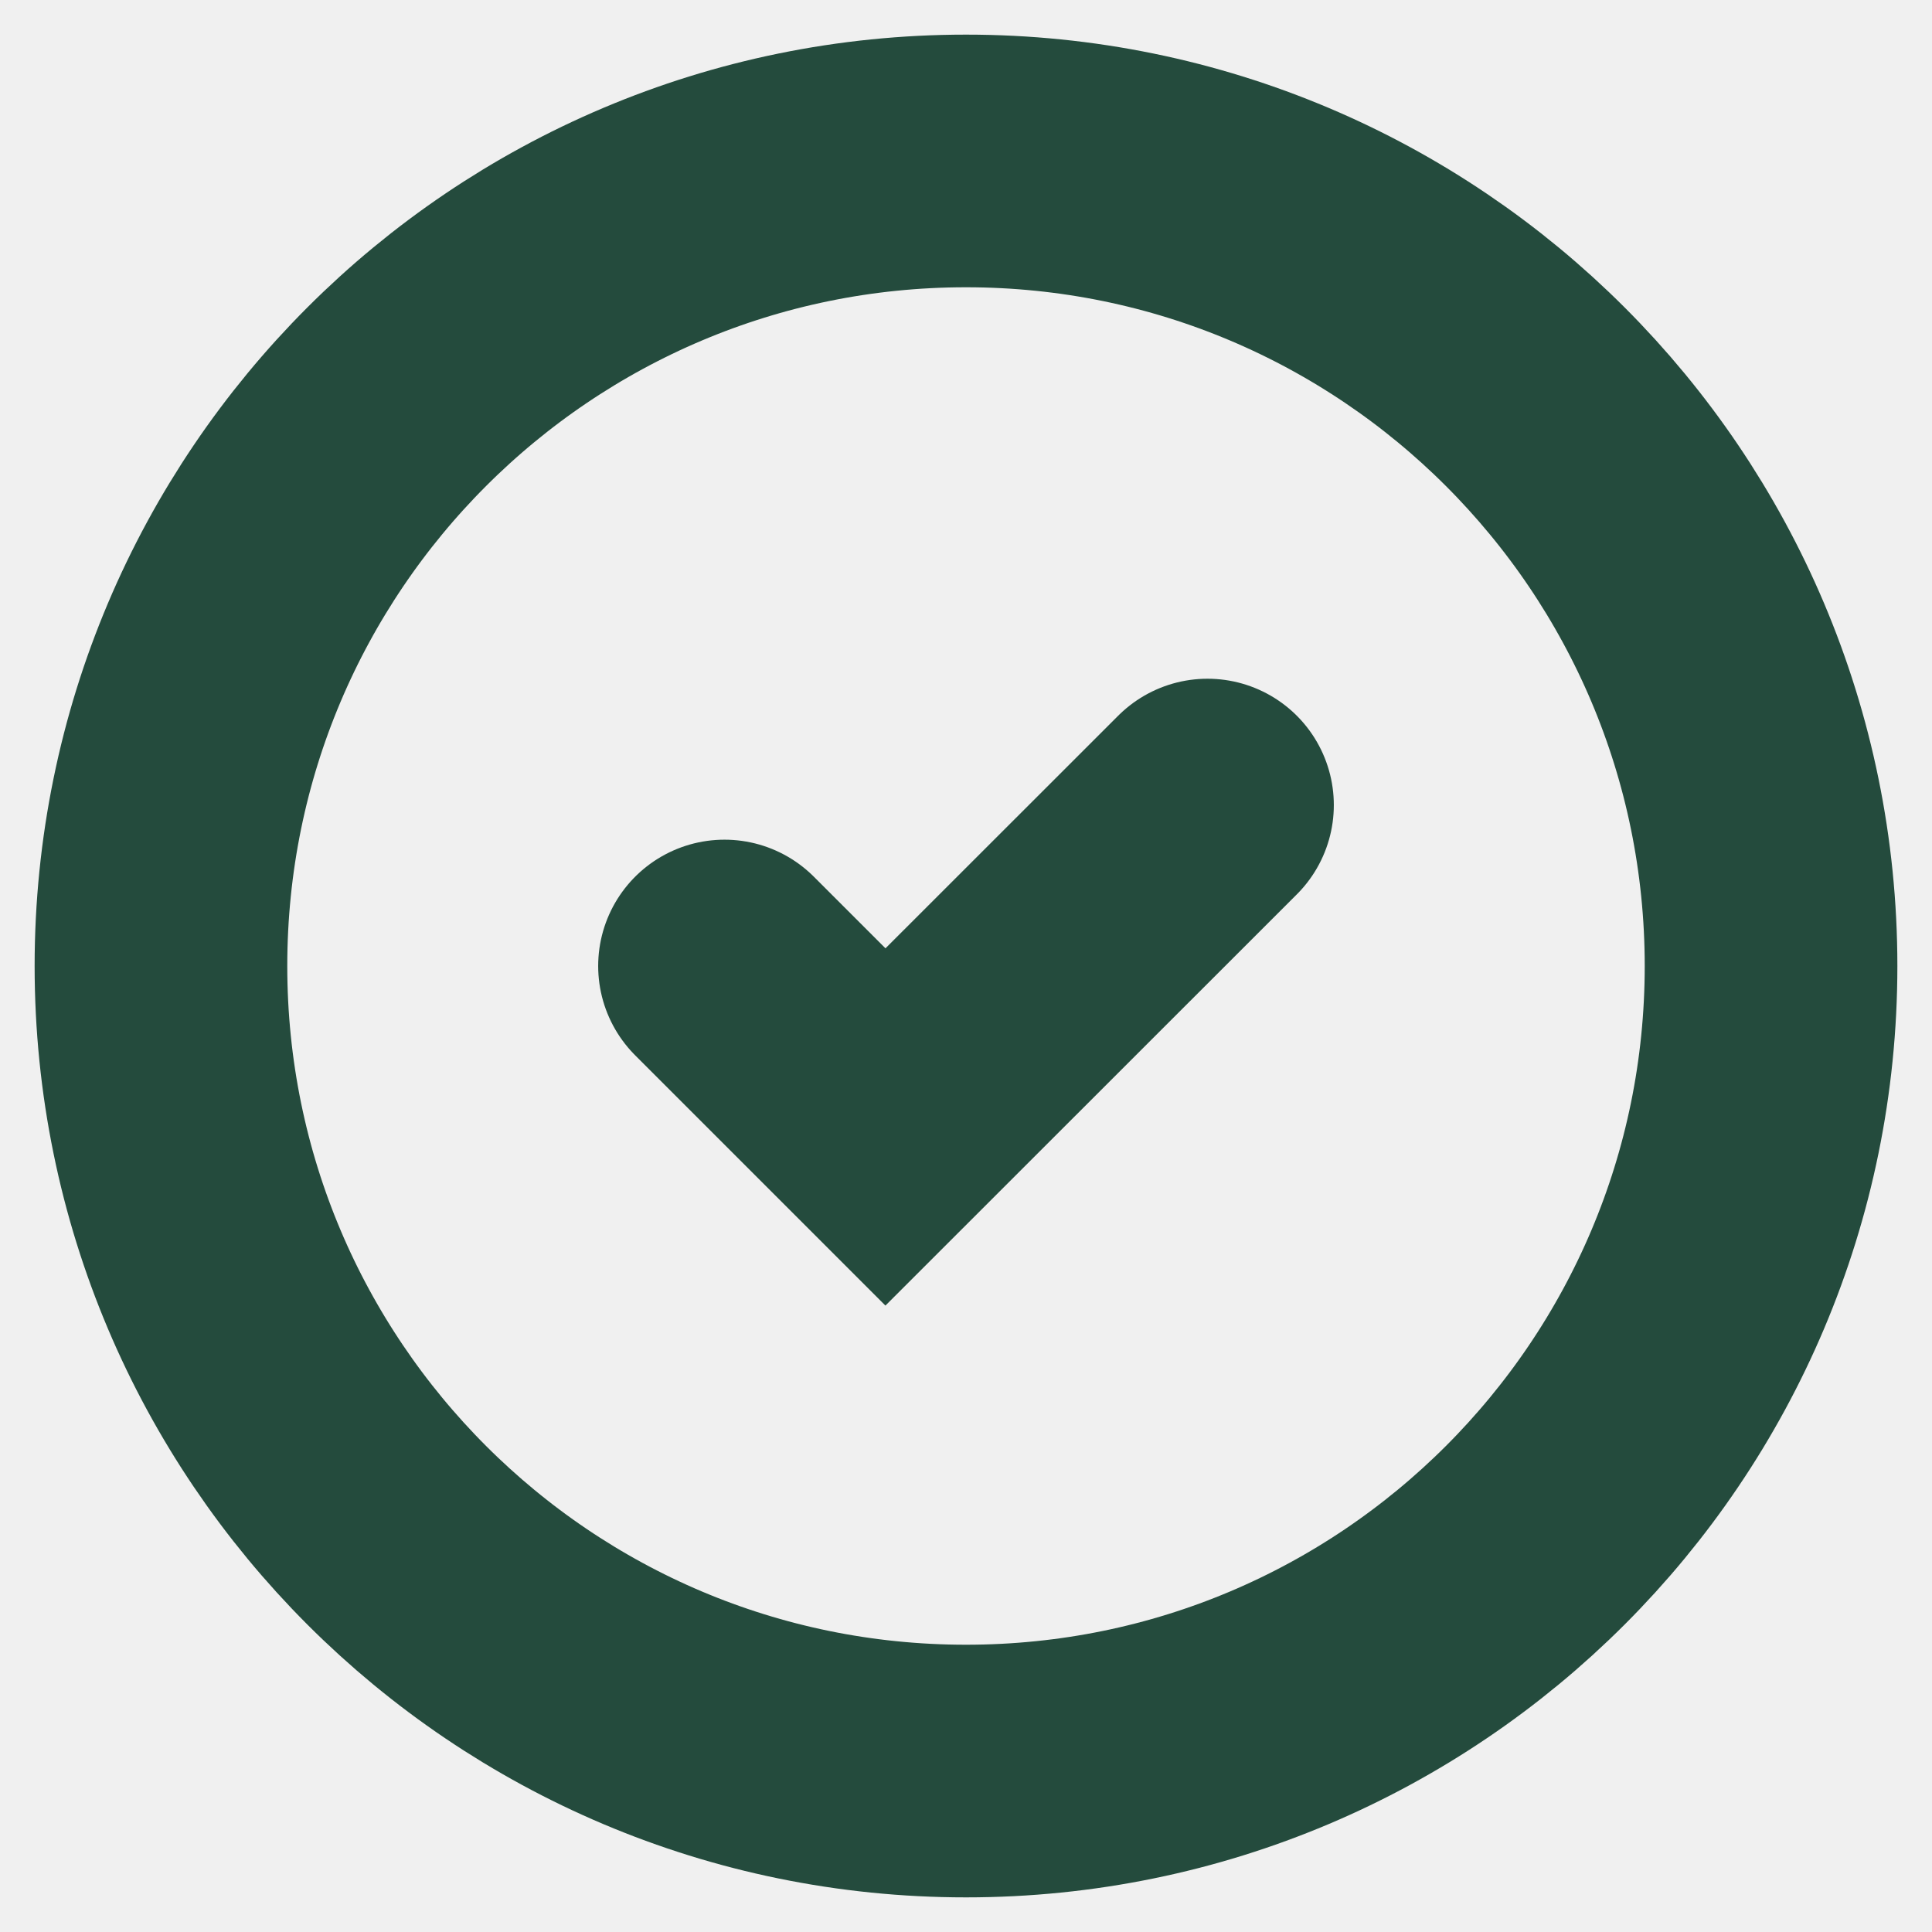
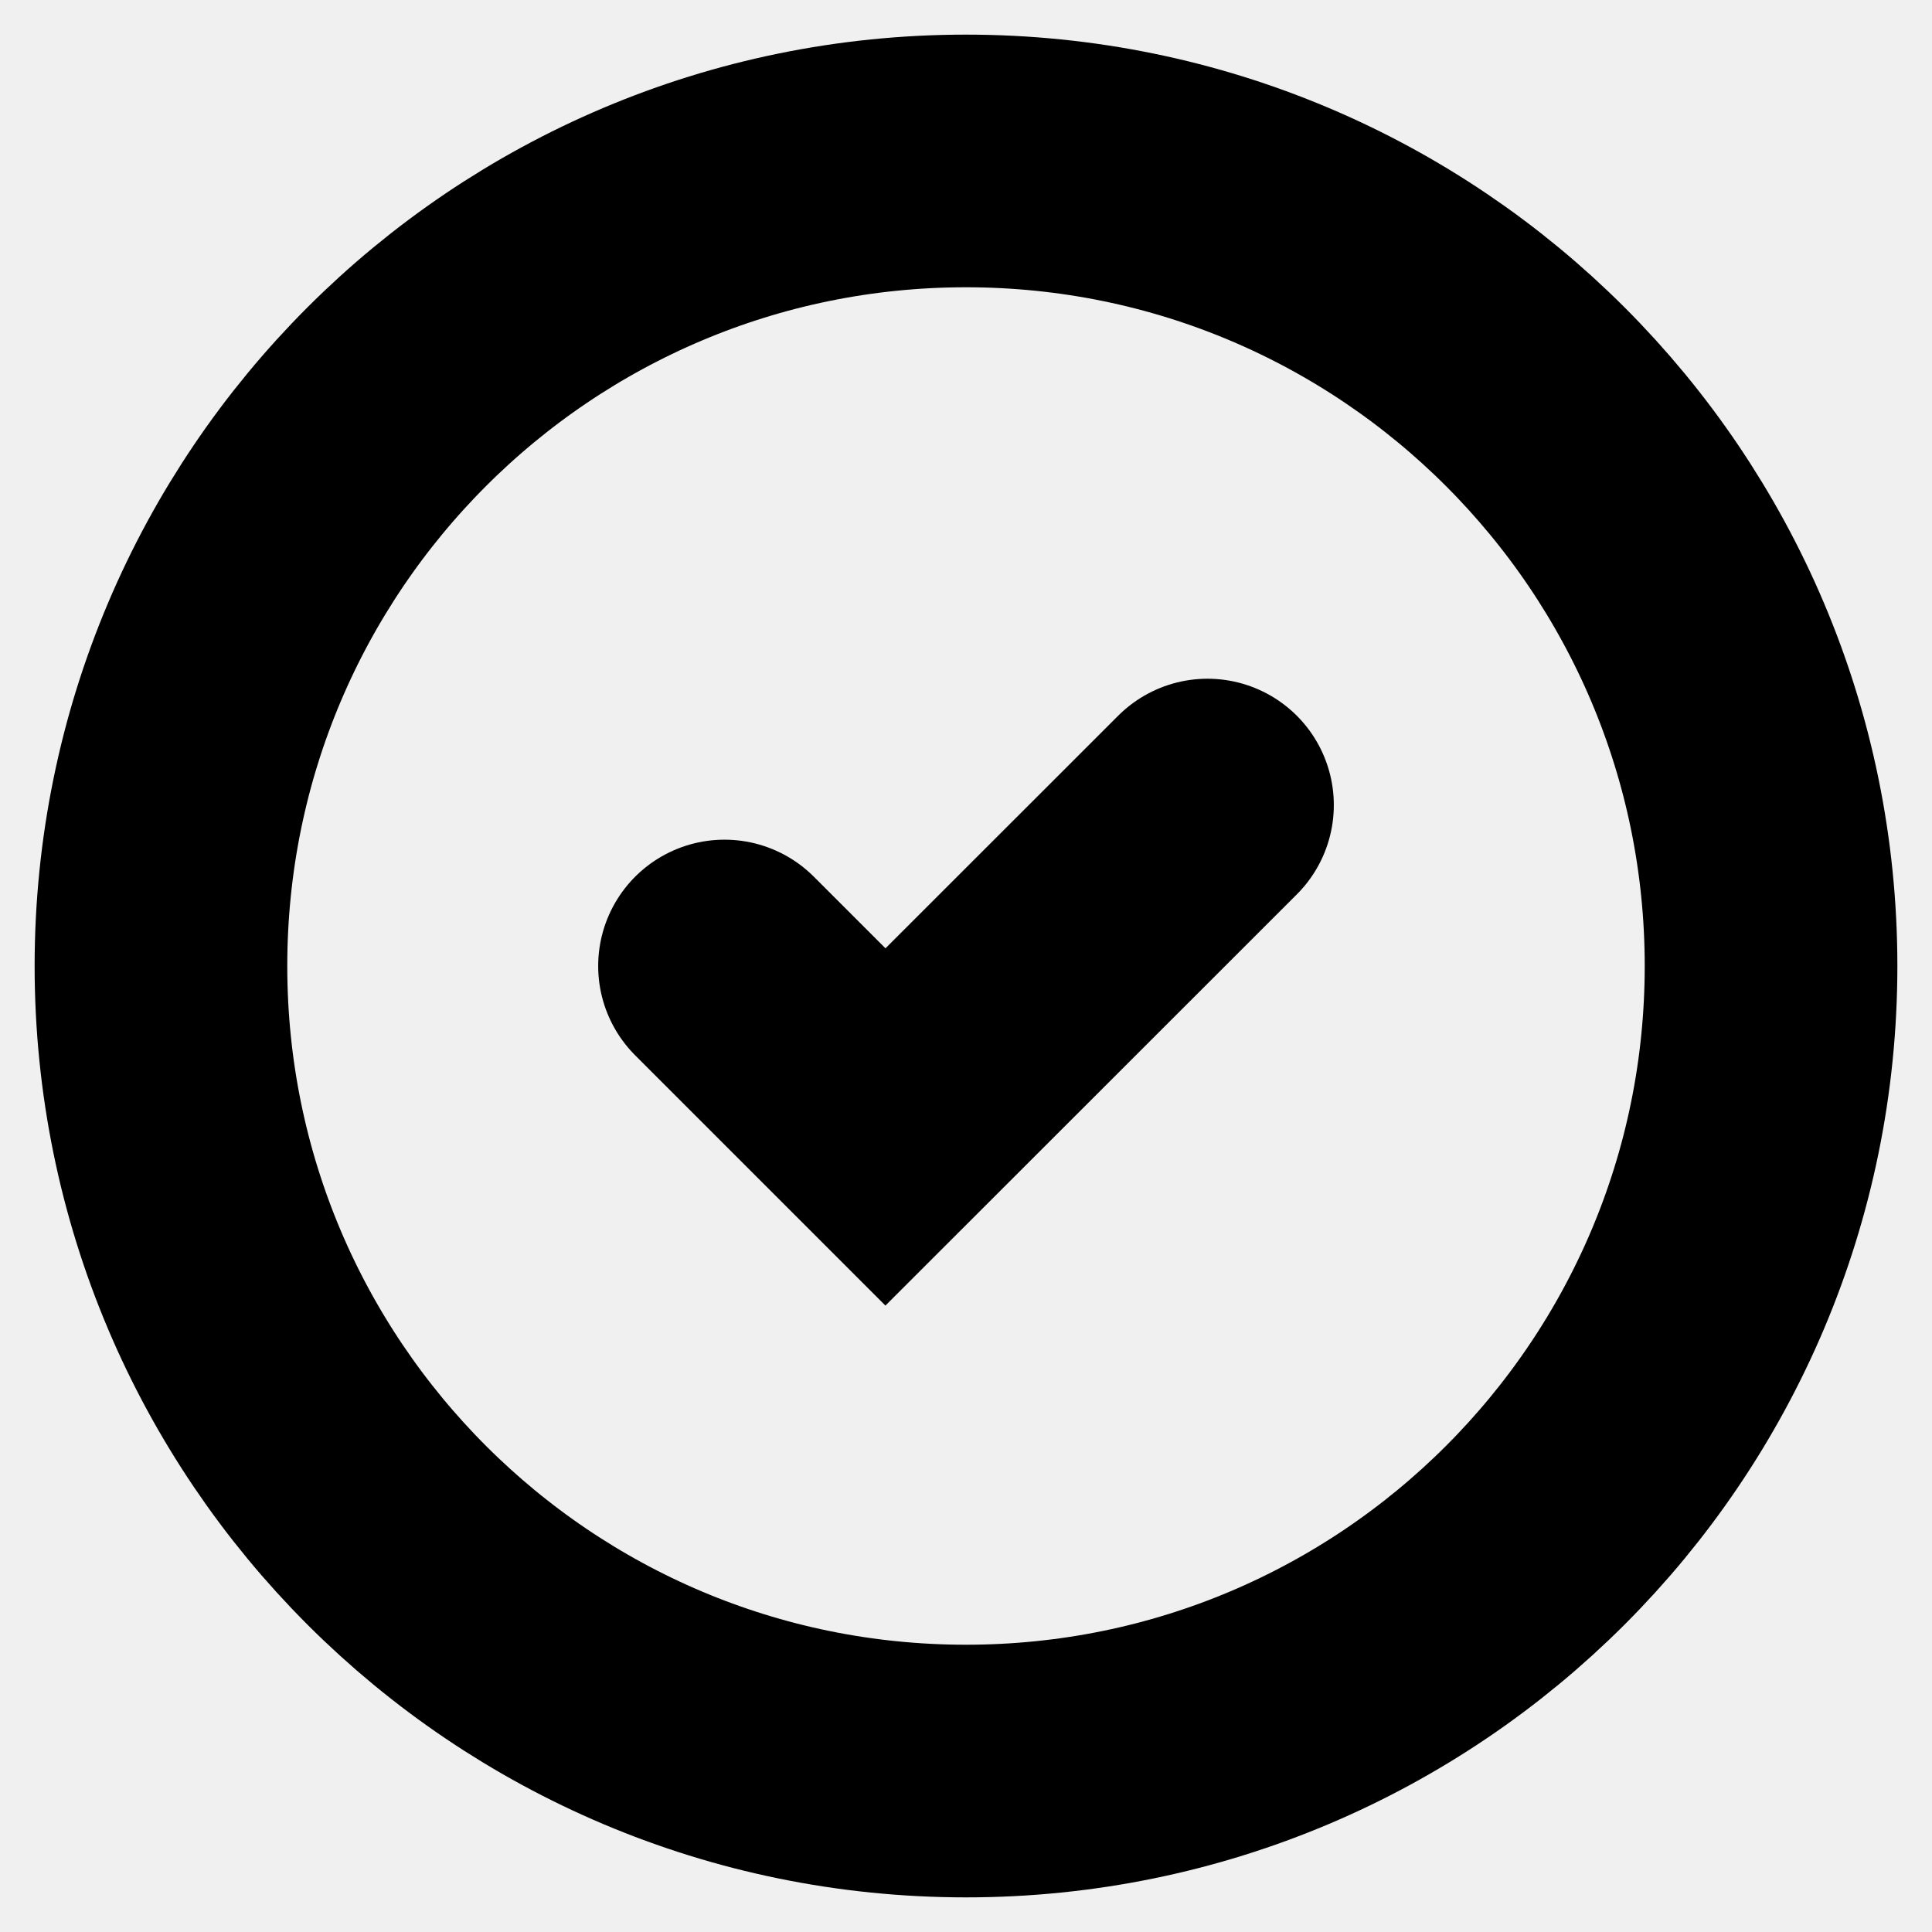
<svg xmlns="http://www.w3.org/2000/svg" preserveAspectRatio="none" overflow="visible" style="display: block;" width="13" height="13" viewBox="0 0 13 13" fill="none">
  <g id="circle-check" clip-path="url(#clip0_0_32)">
-     <path id="Vector" d="M4.875 6.5L5.958 7.583L8.125 5.417M11.917 6.5C11.917 9.492 9.492 11.917 6.5 11.917C3.508 11.917 1.083 9.492 1.083 6.5C1.083 3.508 3.508 1.083 6.5 1.083C9.492 1.083 11.917 3.508 11.917 6.5Z" stroke-width="1.7" stroke-linecap="round" stroke="#244B3D" />
+     <path id="Vector" d="M4.875 6.5L5.958 7.583L8.125 5.417M11.917 6.5C11.917 9.492 9.492 11.917 6.5 11.917C3.508 11.917 1.083 9.492 1.083 6.5C1.083 3.508 3.508 1.083 6.5 1.083C9.492 1.083 11.917 3.508 11.917 6.5Z" stroke-width="1.7" stroke-linecap="round" stroke="currentColor" />
  </g>
  <defs>
    <clipPath id="clip0_0_32">
      <rect width="13" height="13" fill="white" />
    </clipPath>
  </defs>
</svg>
